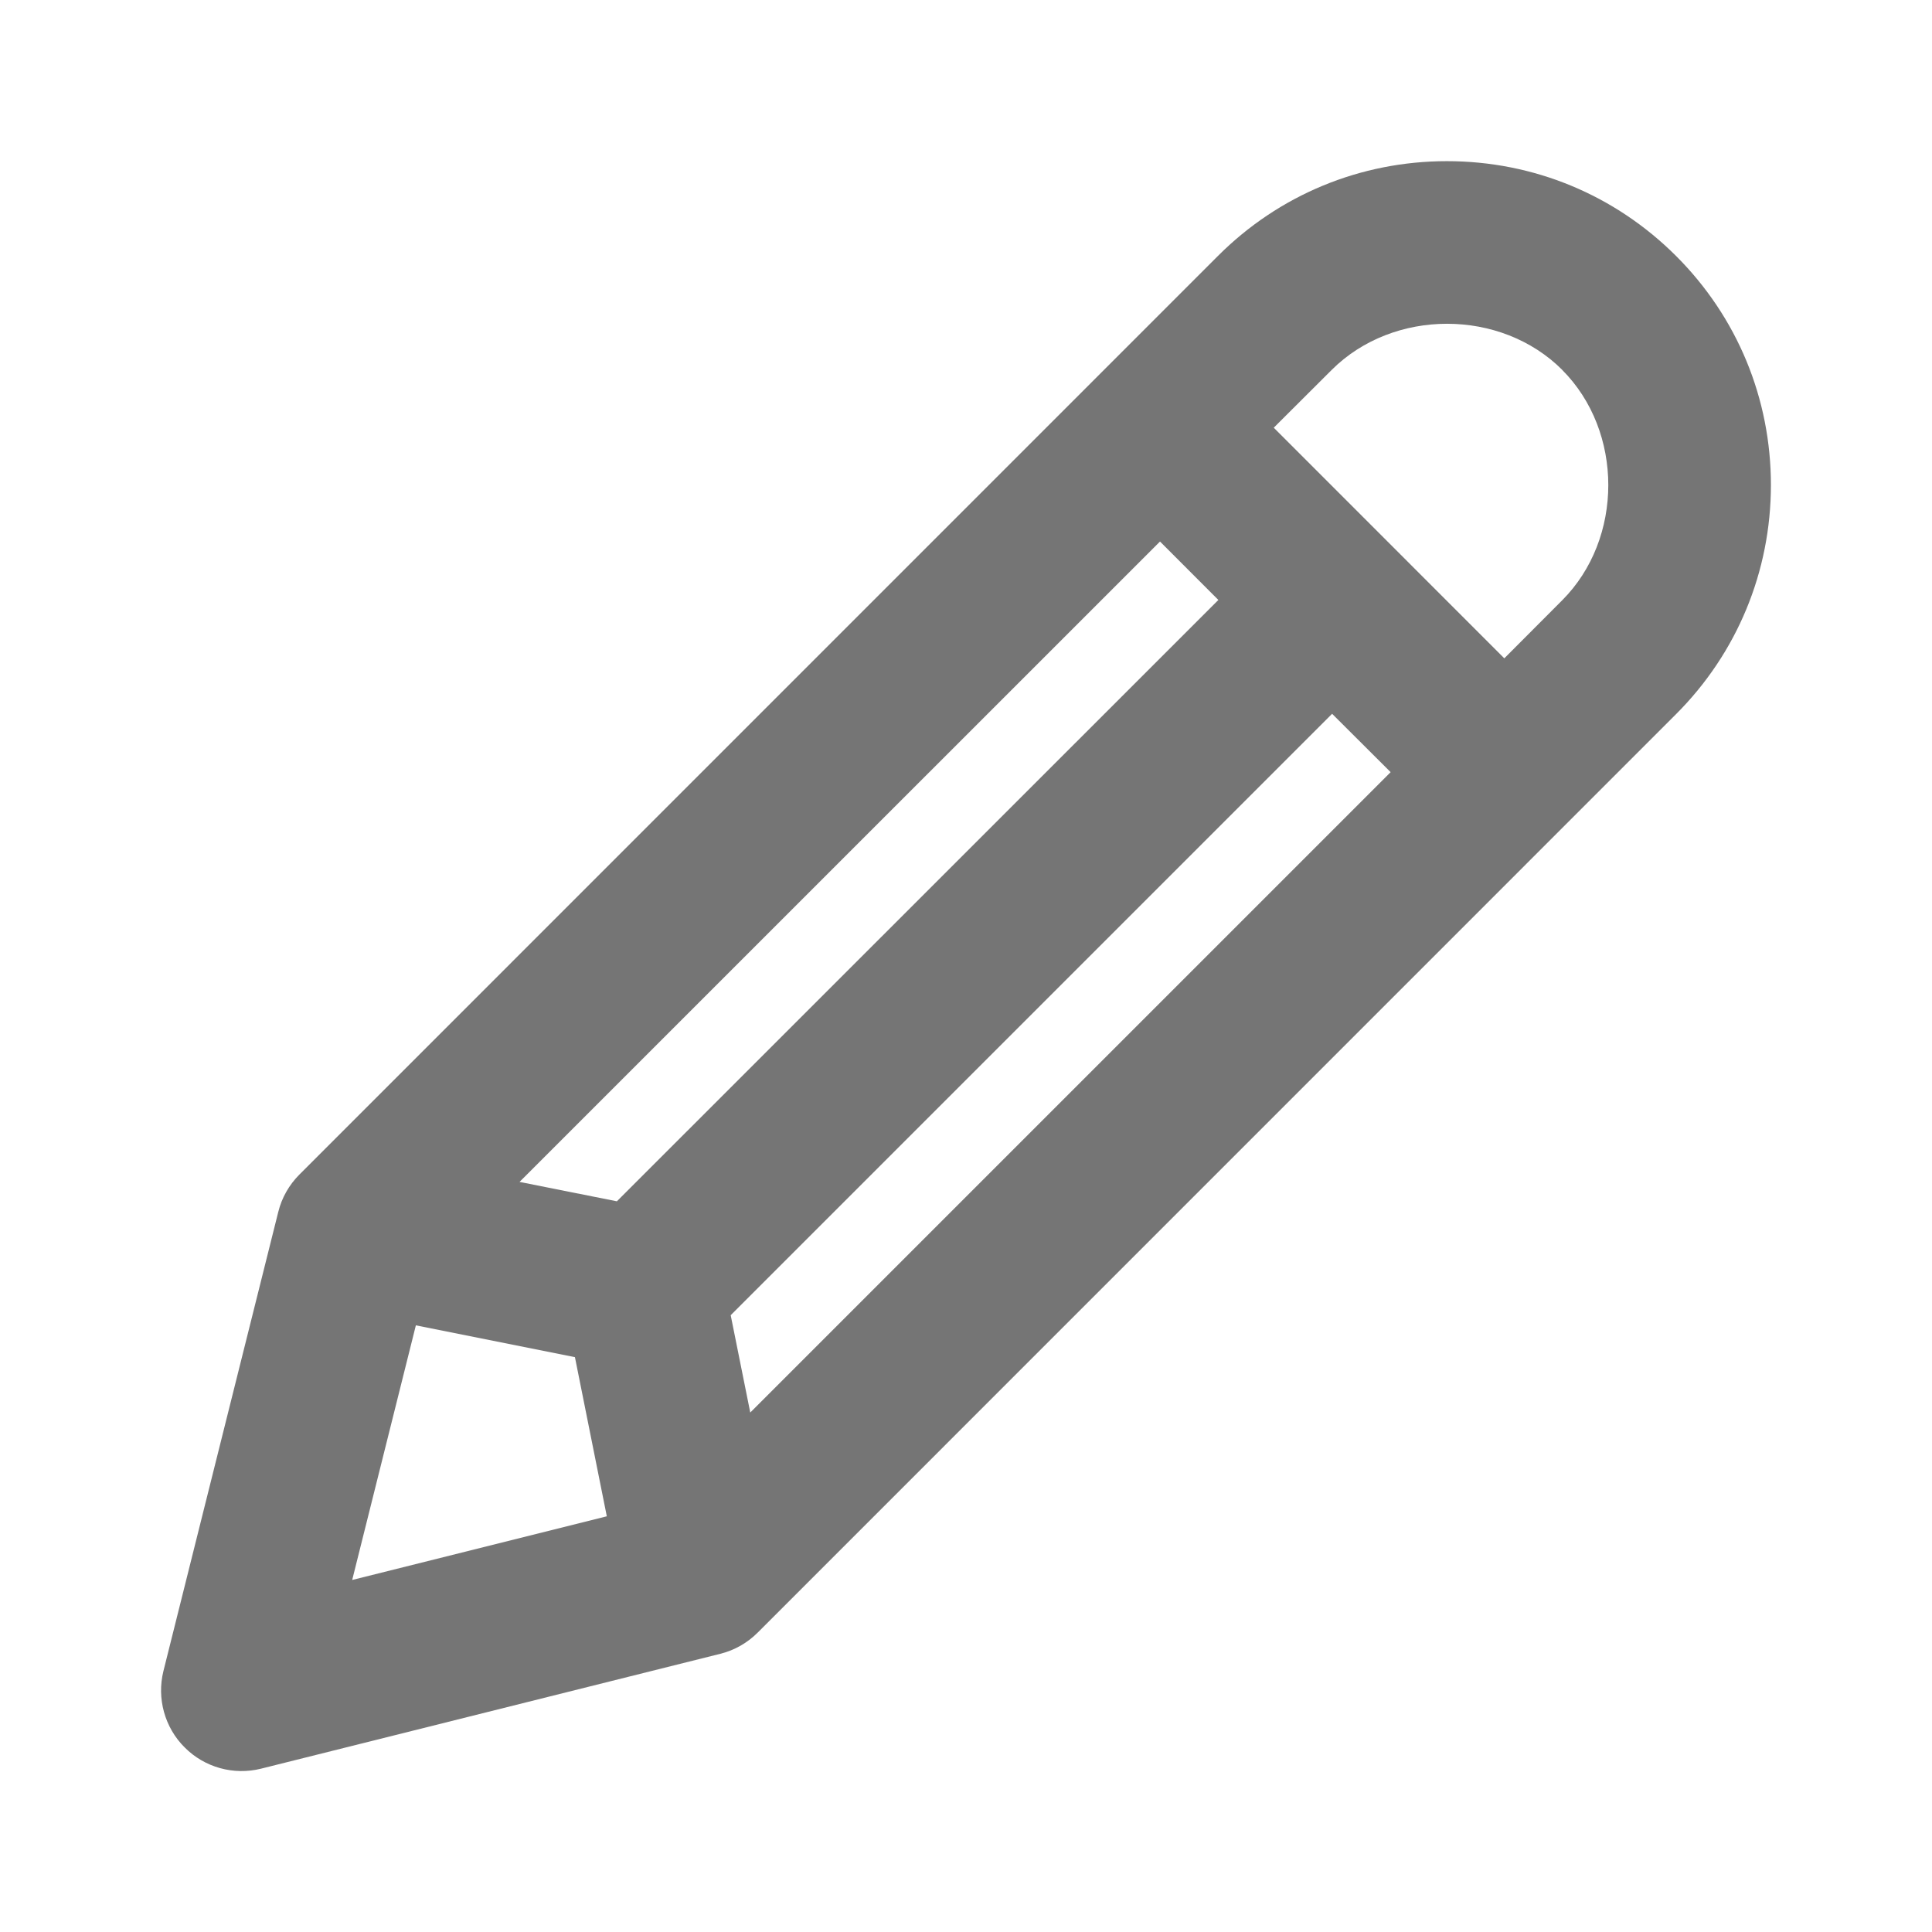
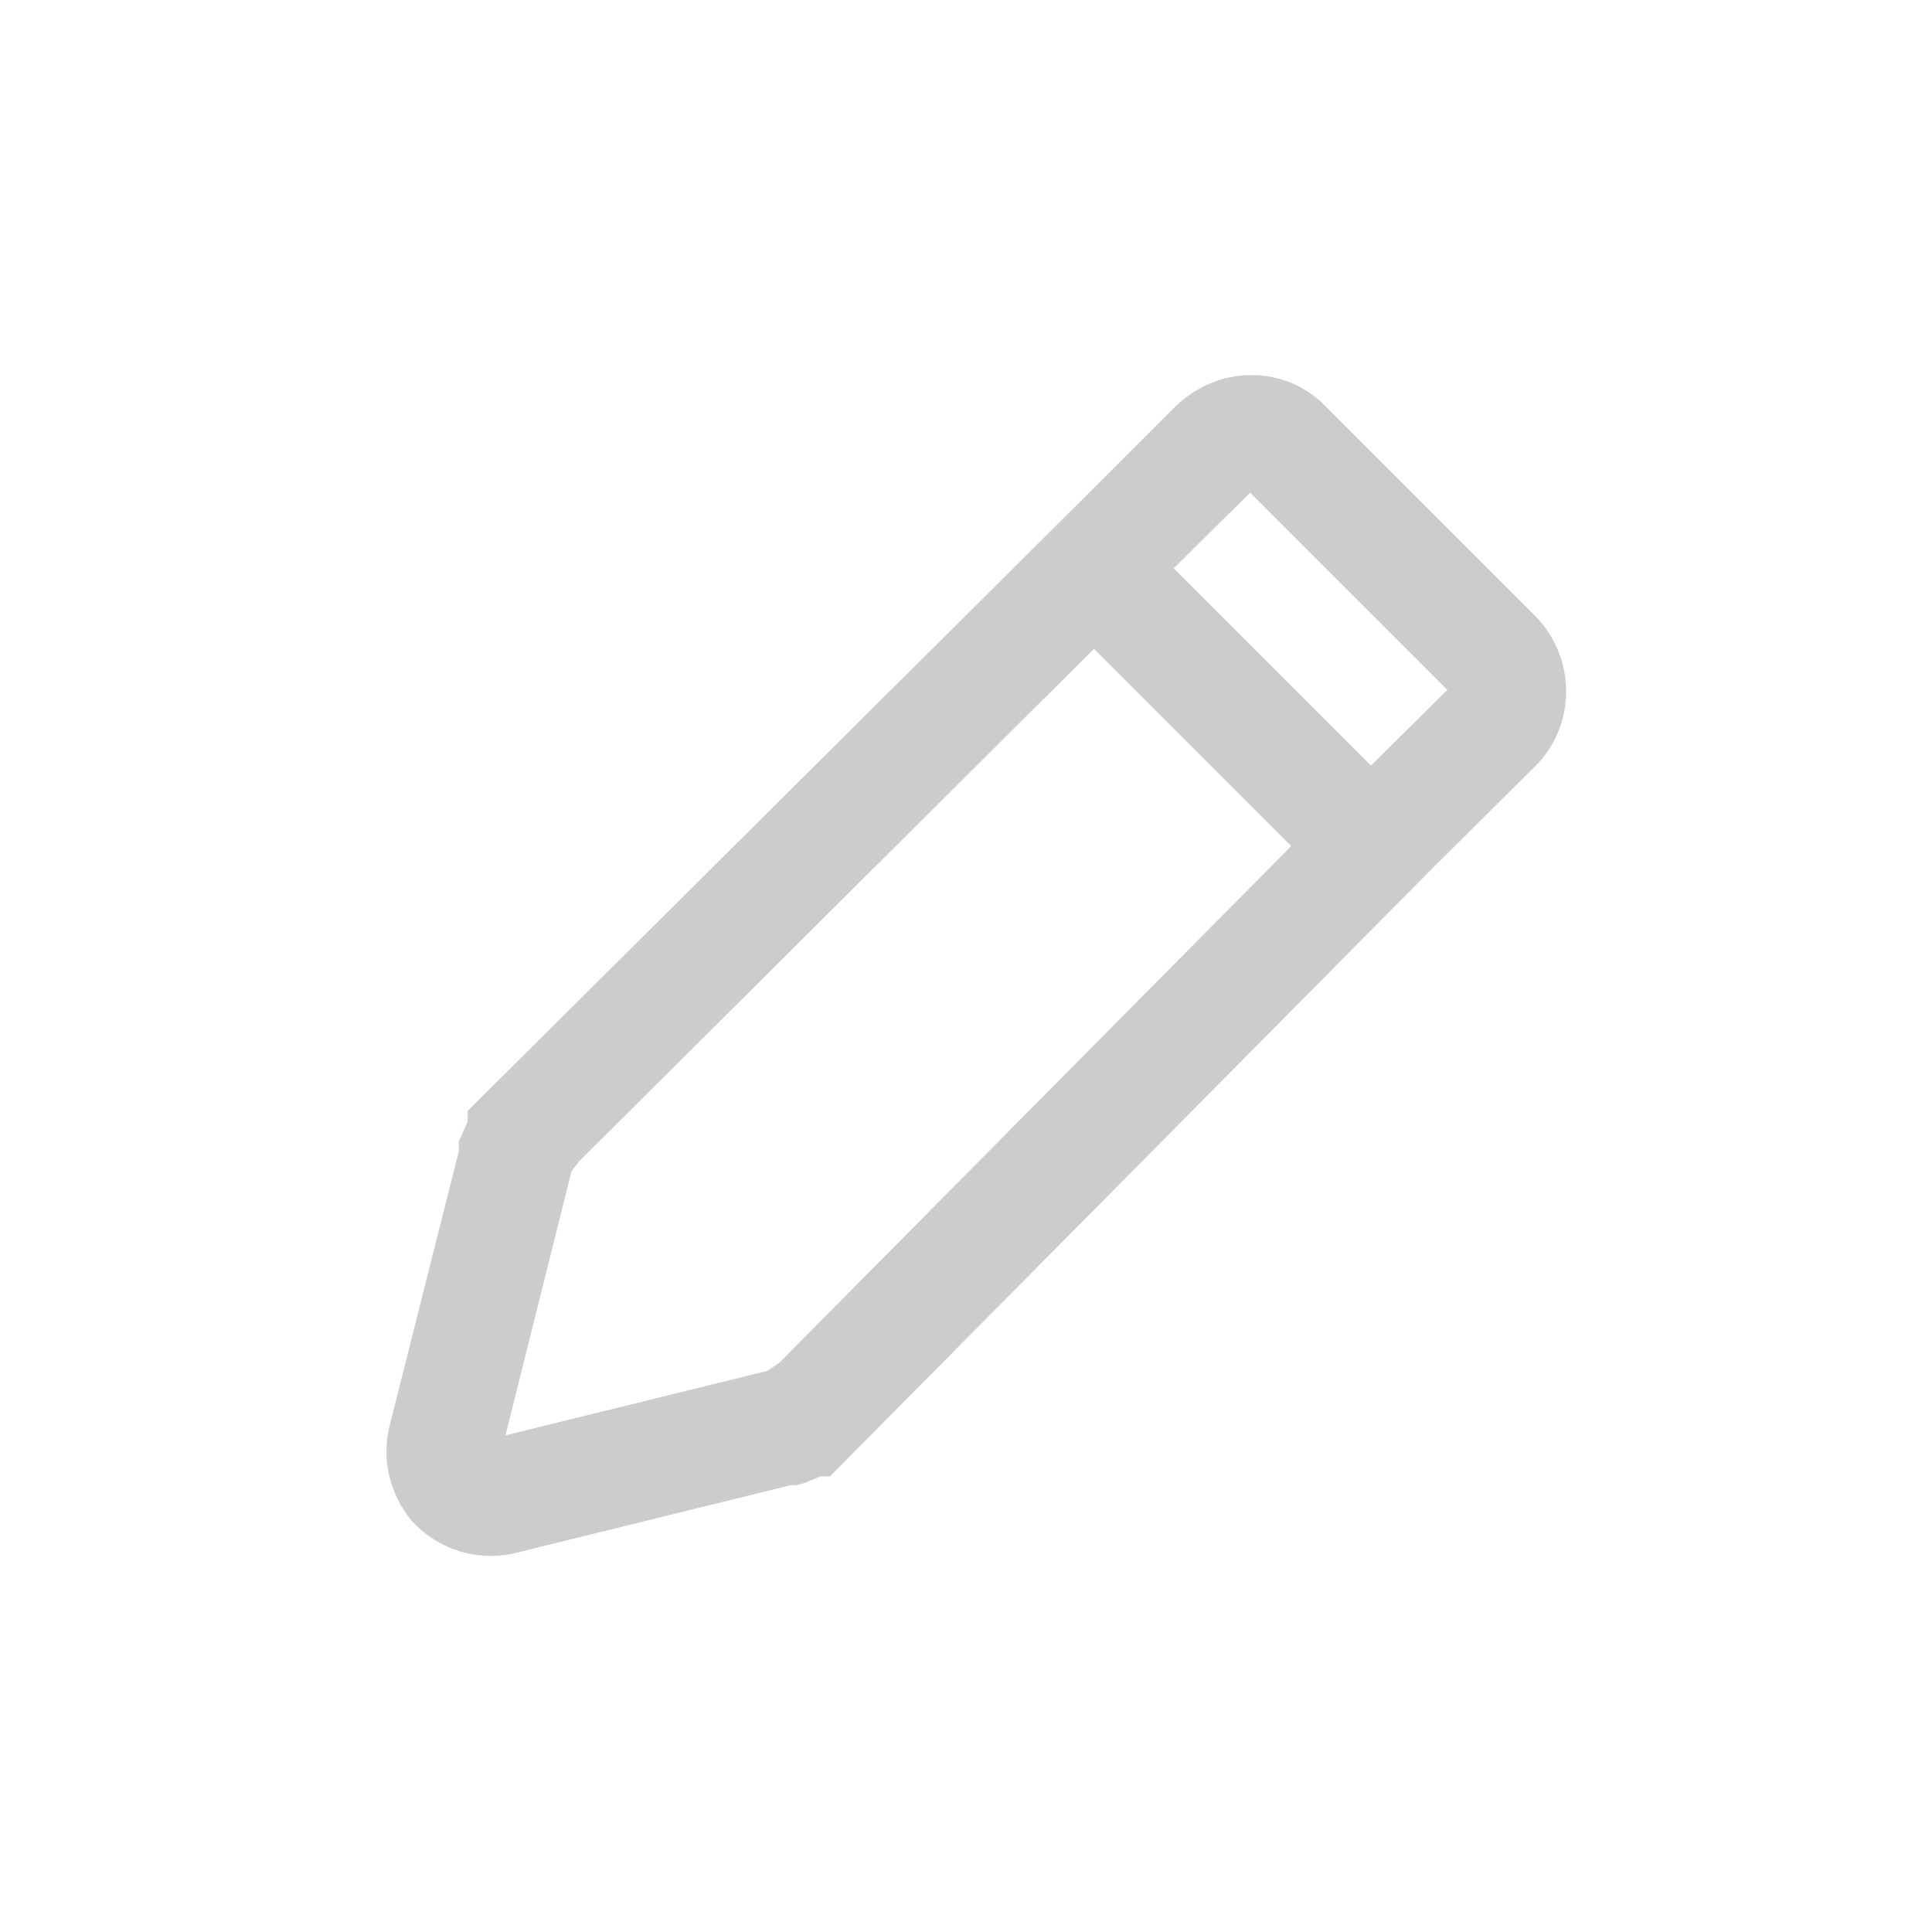
- <svg xmlns="http://www.w3.org/2000/svg" version="1.1" x="0px" y="0px" width="24px" height="24px" viewBox="0 0 24 24" enable-background="new 0 0 24 24" xml:space="preserve">
-   <g id="Frames-24px">
-     <rect fill="none" width="24" height="24" />
-   </g>
-   <g id="Outline">
-     <path fill="#757575" d="M20.821,3.18c-0.761-0.76-1.771-1.178-2.847-1.178c-1.074,0-2.086,0.418-2.846,1.179L3.72,14.59   c-0.128,0.128-0.22,0.289-0.263,0.464l-1.427,5.705c-0.084,0.34,0.016,0.702,0.264,0.948c0.247,0.249,0.608,0.349,0.949,0.264   l5.705-1.427c0.175-0.043,0.336-0.135,0.464-0.263L20.82,8.872c0.76-0.76,1.178-1.772,1.179-2.846c0-1.076-0.418-2.087-1.179-2.847   L20.821,3.18z M9.077,16.338l7.471-7.471l0.727,0.725l-7.955,7.955L9.077,16.338z M7.663,14.923l-1.209-0.241l7.956-7.955   l0.725,0.726L7.663,14.923z M5.166,16.464l1.976,0.395l0.396,1.977l-3.163,0.791L5.166,16.464z M15.823,5.313l0.72-0.718   c0.766-0.764,2.1-0.764,2.864,0l-0.002-0.001c0.765,0.765,0.765,2.099,0,2.864l-0.718,0.72L15.823,5.313z" />
+ <svg xmlns="http://www.w3.org/2000/svg" version="1.1" id="Layer_1" x="0px" y="0px" viewBox="0 0 24 24" style="enable-background:new 0 0 24 24;" xml:space="preserve">
+   <style type="text/css">
+ 	.st0{fill:#CCCCCC;}
+ </style>
+   <g id="Layer_1_1_">
+ </g>
+   <g id="Layer_2_1_">
+ </g>
+   <g id="text">
+ </g>
+   <g id="Isolation_Mode">
+     <path class="st0" d="M5.12,18.9l0.05,0.05c0.32,0.31,0.76,0.44,1.2,0.35l3.45-0.85h0.07L10,18.42c0.07-0.03,0.13-0.05,0.19-0.08   h0.12l7.52-7.59l0,0l1.24-1.23c0.52-0.52,0.51-1.36-0.01-1.88l-2.6-2.6c-0.25-0.25-0.57-0.38-0.91-0.38h-0.01   c-0.35,0-0.68,0.14-0.94,0.39l-1.23,1.23l0,0L5.81,13.8v0.13L5.7,14.18v0.12l-0.85,3.37C4.73,18.1,4.83,18.55,5.12,18.9z    M15.53,6.12l2.45,2.45l-0.95,0.94l-2.45-2.45L15.53,6.12z M7.1,14.55l0.09-0.12l6.4-6.37l2.45,2.45l-6.36,6.42l-0.15,0.1   l-3.25,0.8L7.1,14.55z" />
  </g>
</svg>
